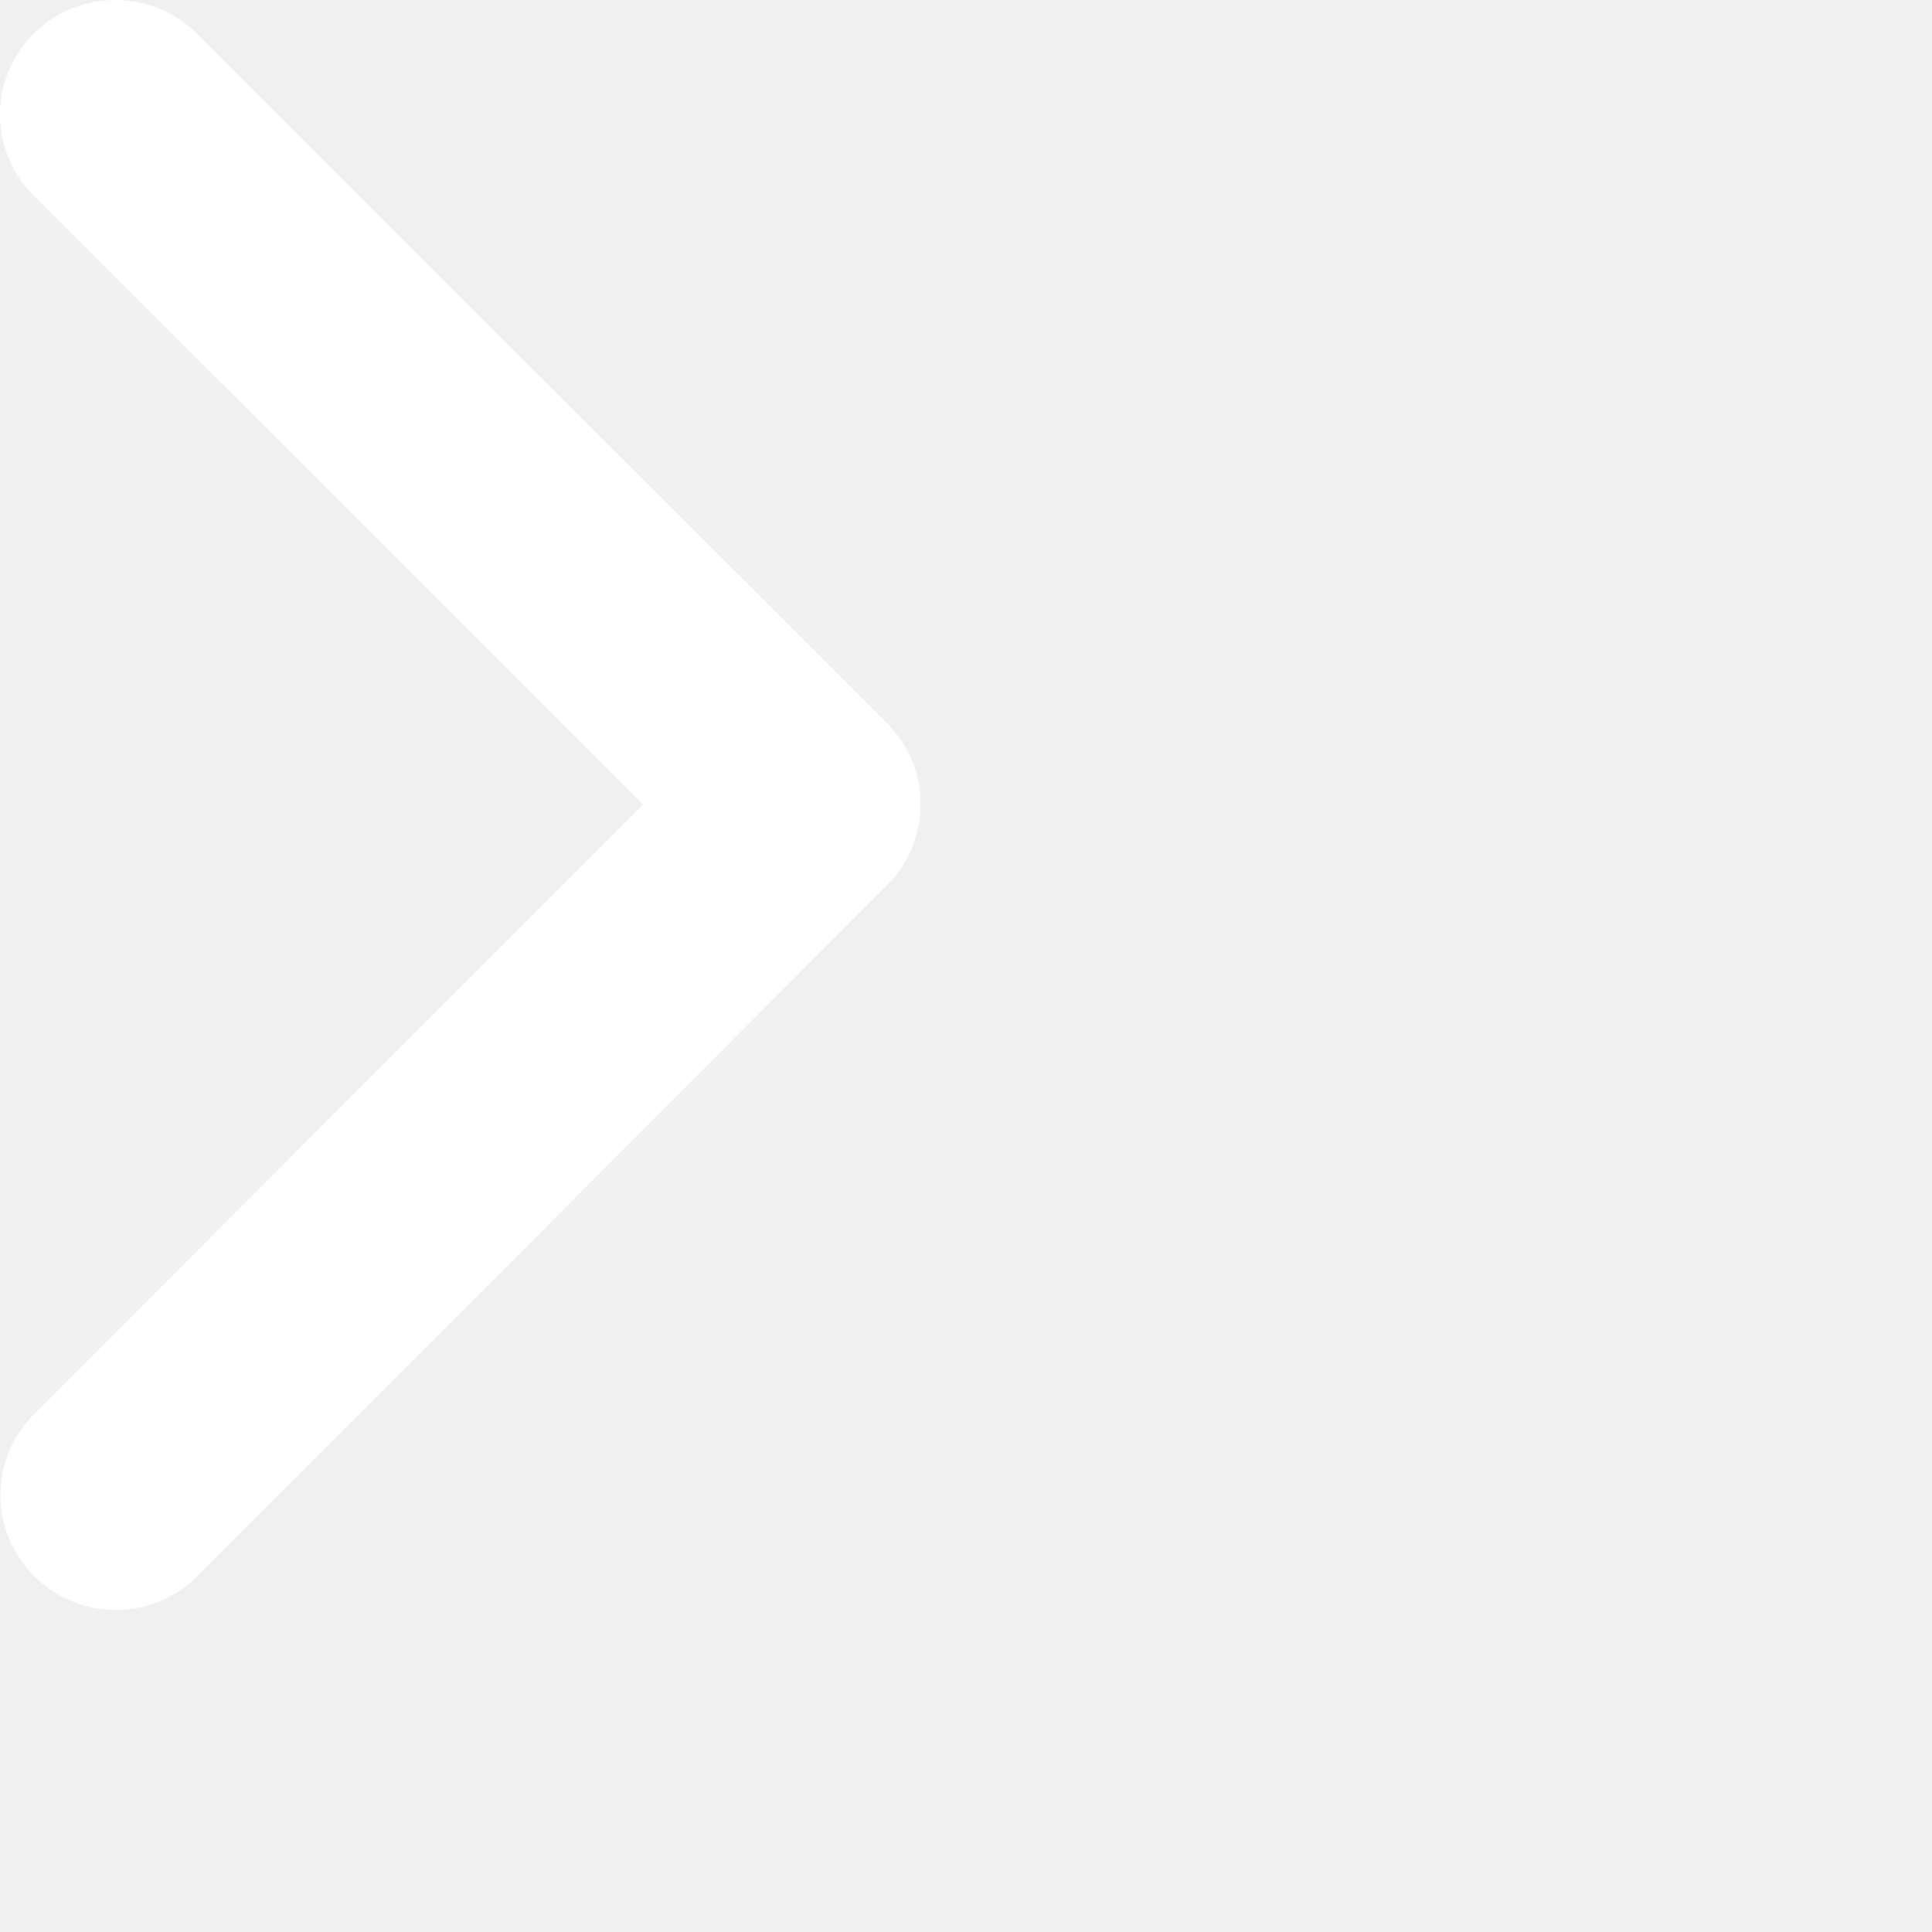
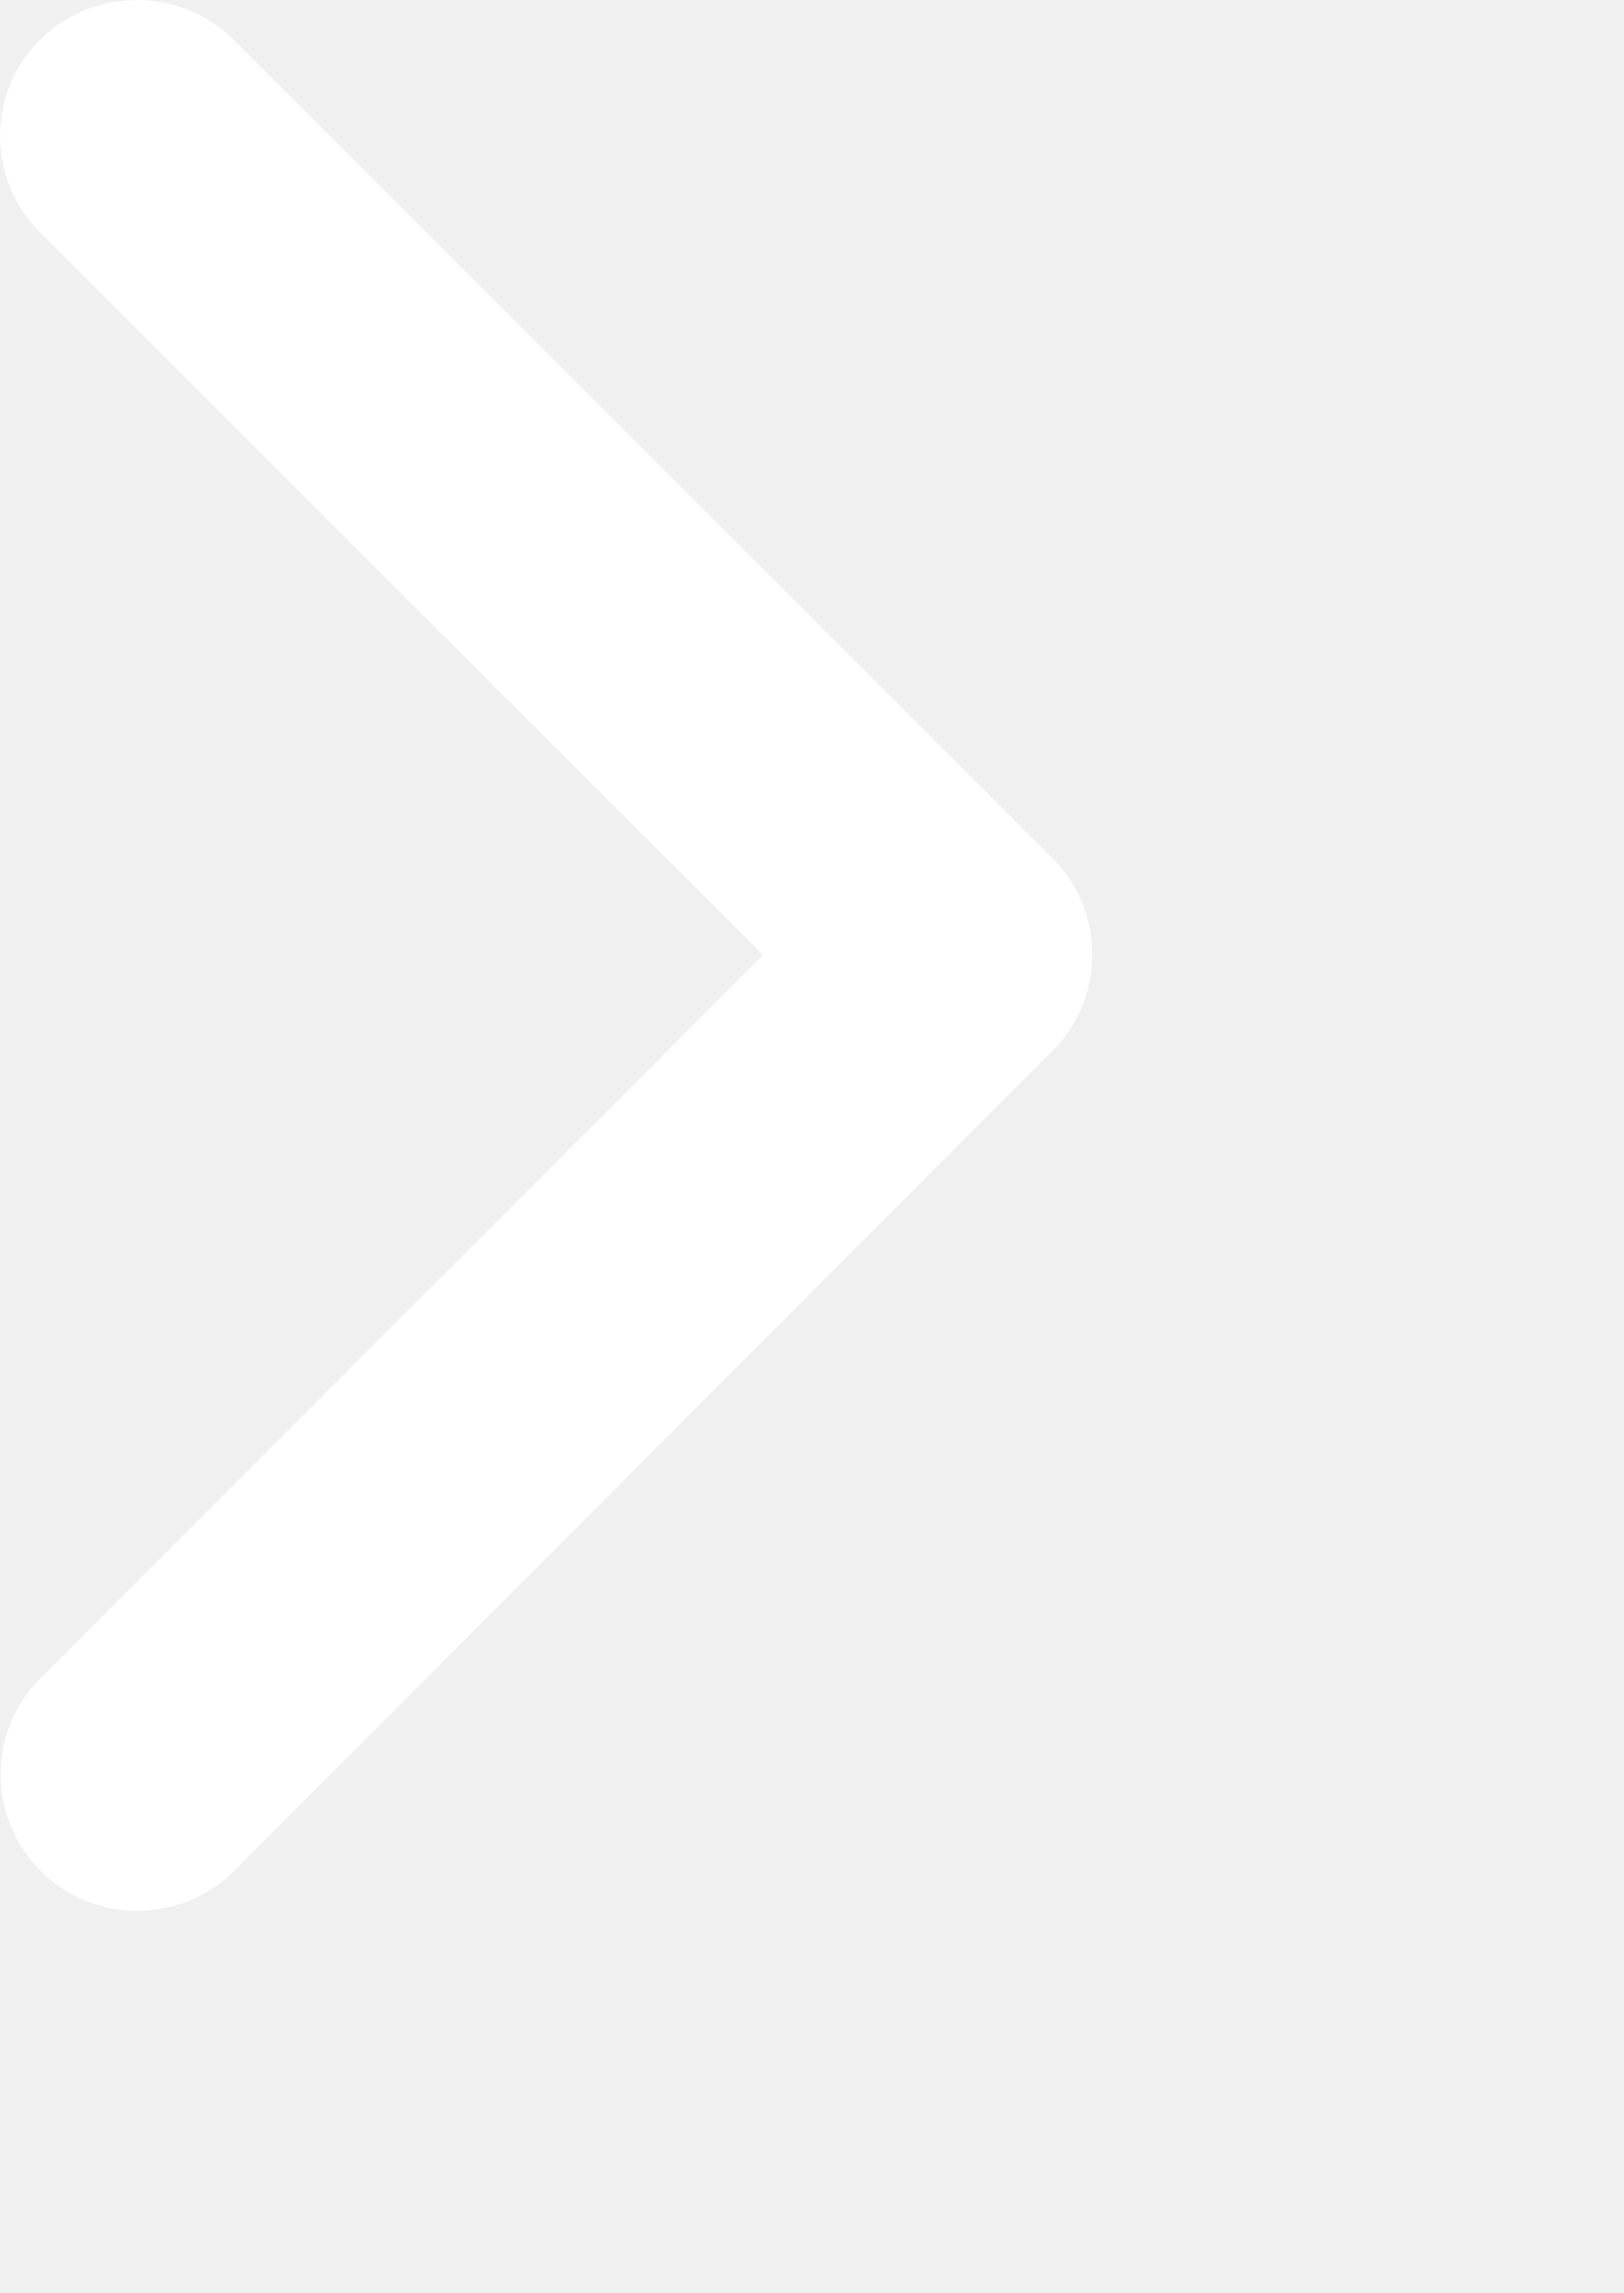
- <svg xmlns="http://www.w3.org/2000/svg" width="24px" height="24px" viewBox="0 0 24 24" version="1.1">
+ <svg xmlns="http://www.w3.org/2000/svg" width="17px" height="24px" viewBox="0 0 17 24" version="1.1">
  <path d="M7.988,9.996 L0.42,2.434 C-0.14,1.874 -0.14,0.969 0.42,0.415 C0.98,-0.138 1.885,-0.138 2.444,0.415 L11.019,8.984 C11.561,9.526 11.573,10.395 11.061,10.955 L2.45,19.583 C2.17,19.863 1.801,20 1.438,20 C1.075,20 0.706,19.863 0.426,19.583 C-0.134,19.023 -0.134,18.118 0.426,17.565 L7.988,9.996 Z" id="path-1" fill="white" />
</svg>
